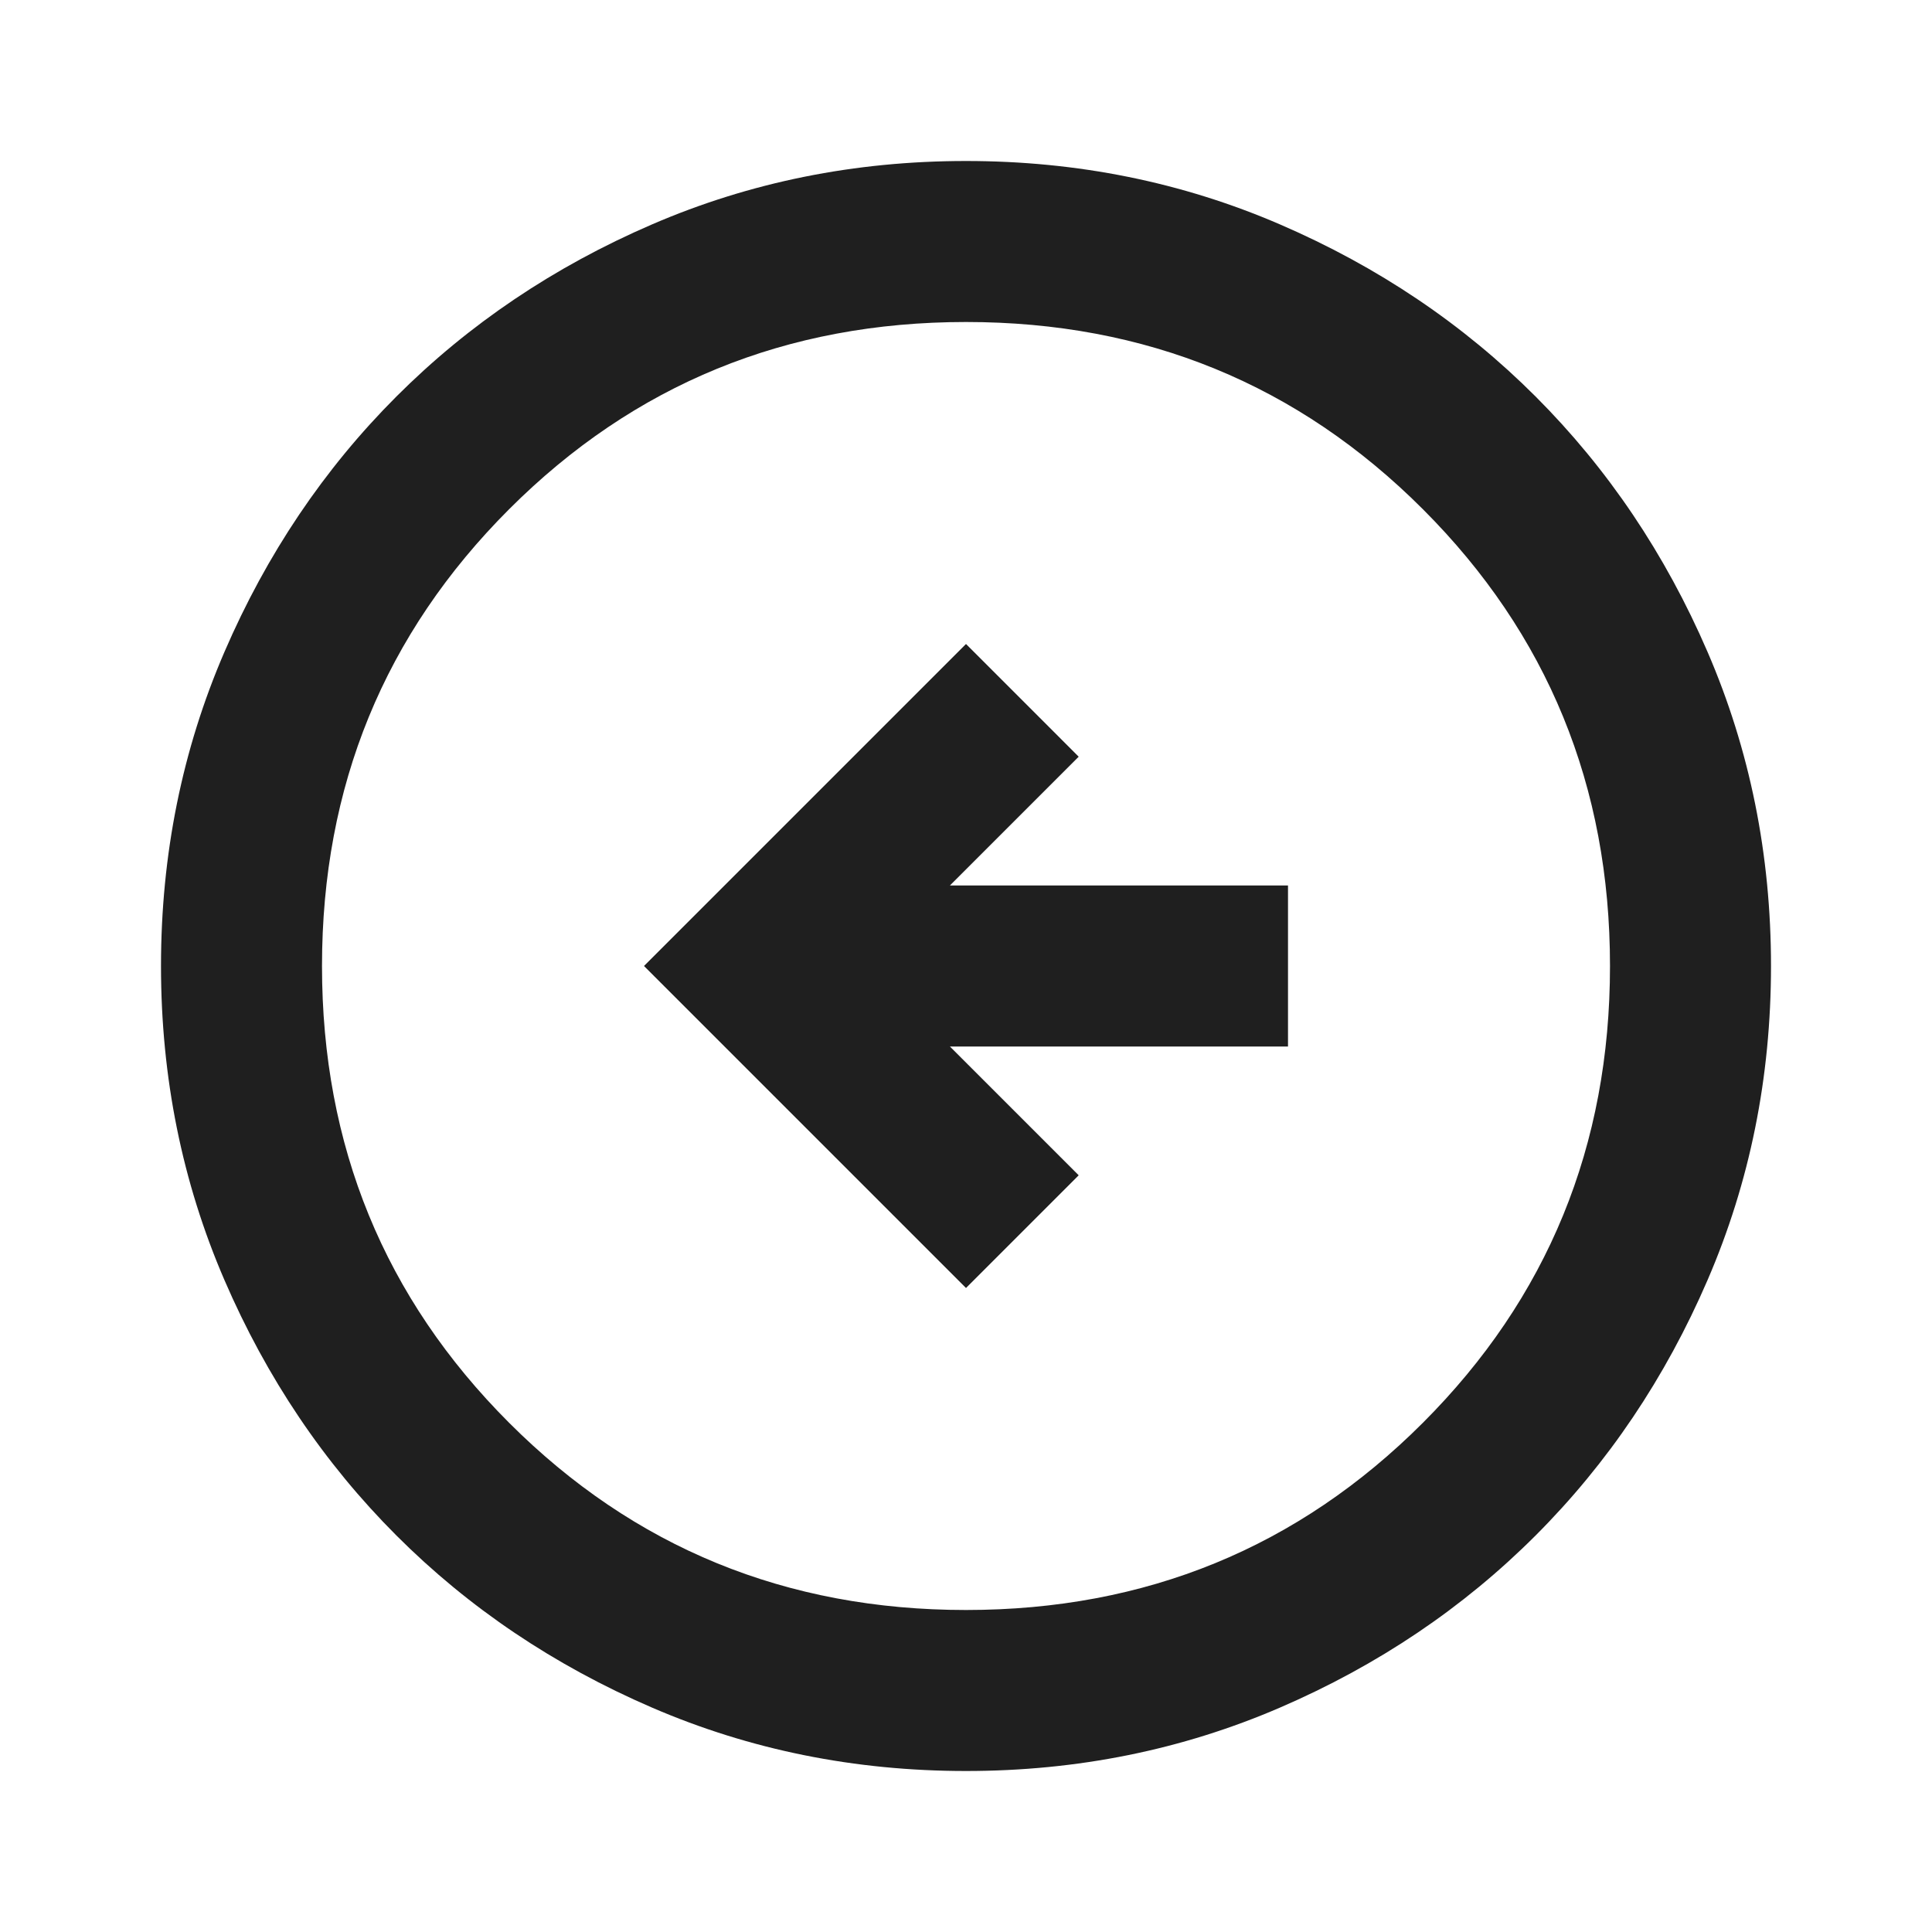
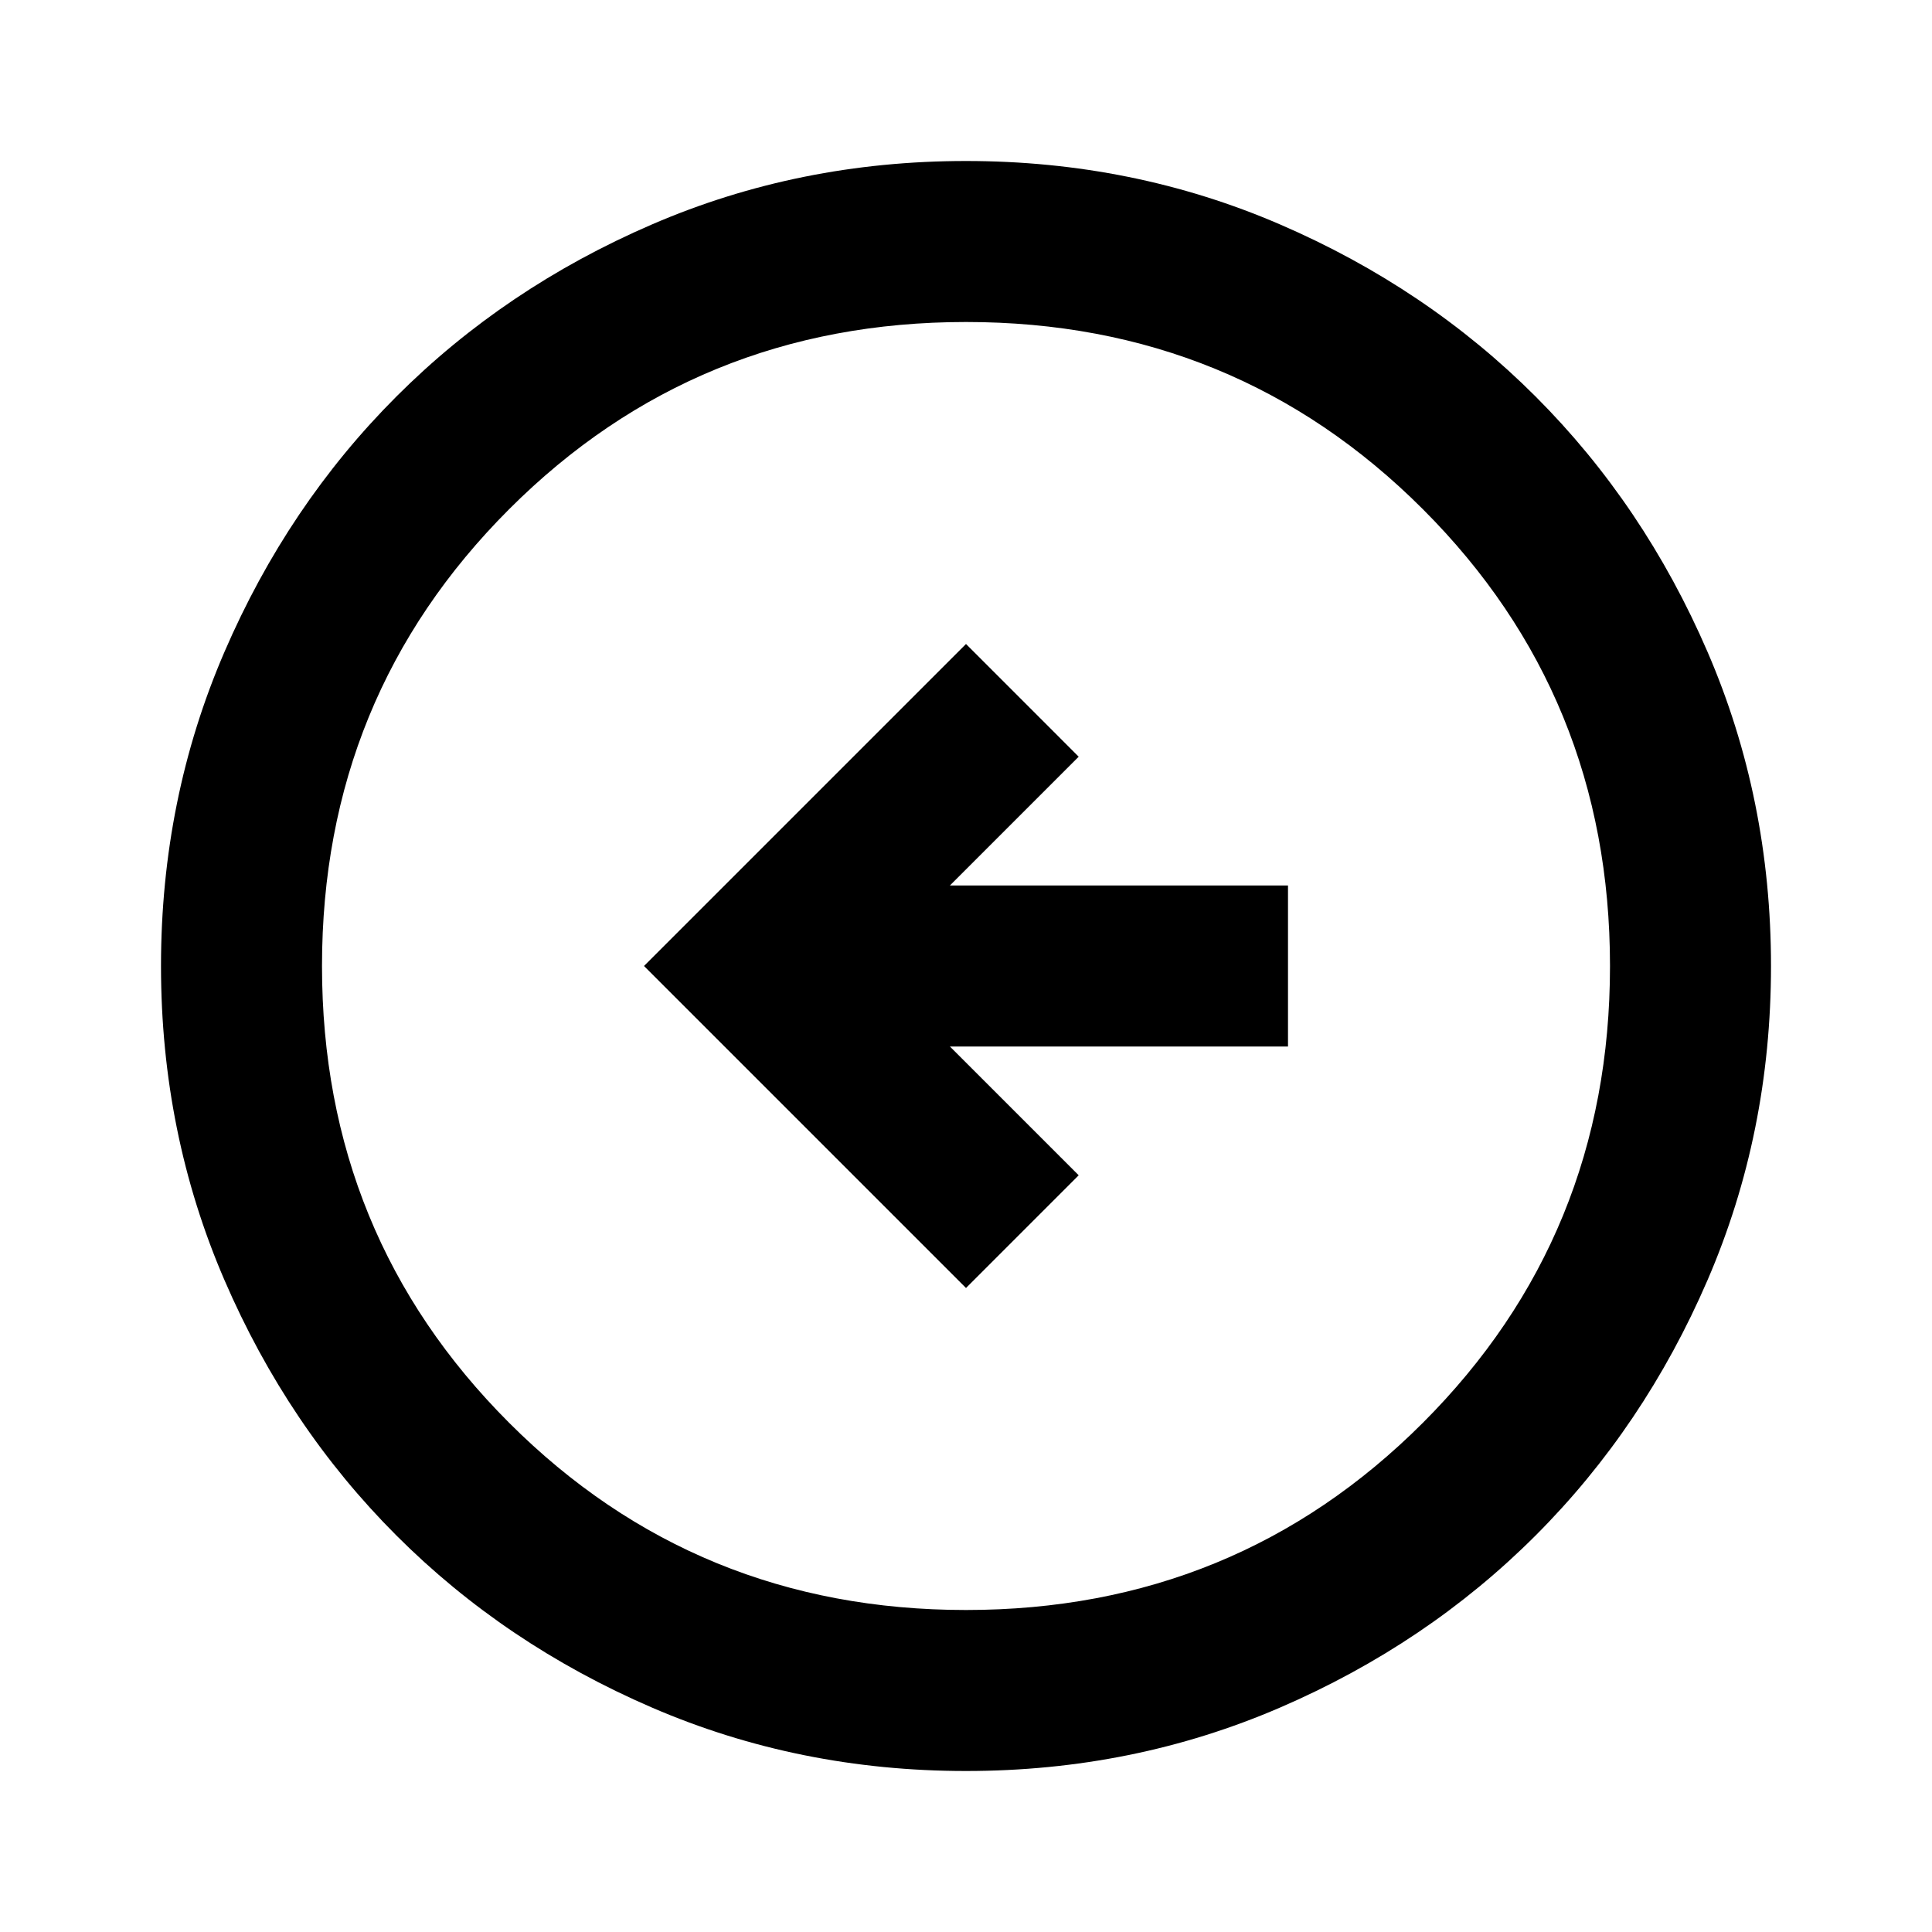
- <svg xmlns="http://www.w3.org/2000/svg" height="24px" viewBox="0 -960 960 960" width="24px" fill="#1f1f1f">
+ <svg xmlns="http://www.w3.org/2000/svg" height="24px" viewBox="0 -960 960 960" width="24px" fill="currentColor">
  <path d="m480-320 56-56-64-64h168v-80H472l64-64-56-56-160 160 160 160Zm0 240q-83 0-156-31.5T197-197q-54-54-85.5-127T80-480q0-83 31.5-156T197-763q54-54 127-85.5T480-880q83 0 156 31.5T763-763q54 54 85.5 127T880-480q0 83-31.5 156T763-197q-54 54-127 85.5T480-80Zm0-80q134 0 227-93t93-227q0-134-93-227t-227-93q-134 0-227 93t-93 227q0 134 93 227t227 93Zm0-320Z" />
</svg>
